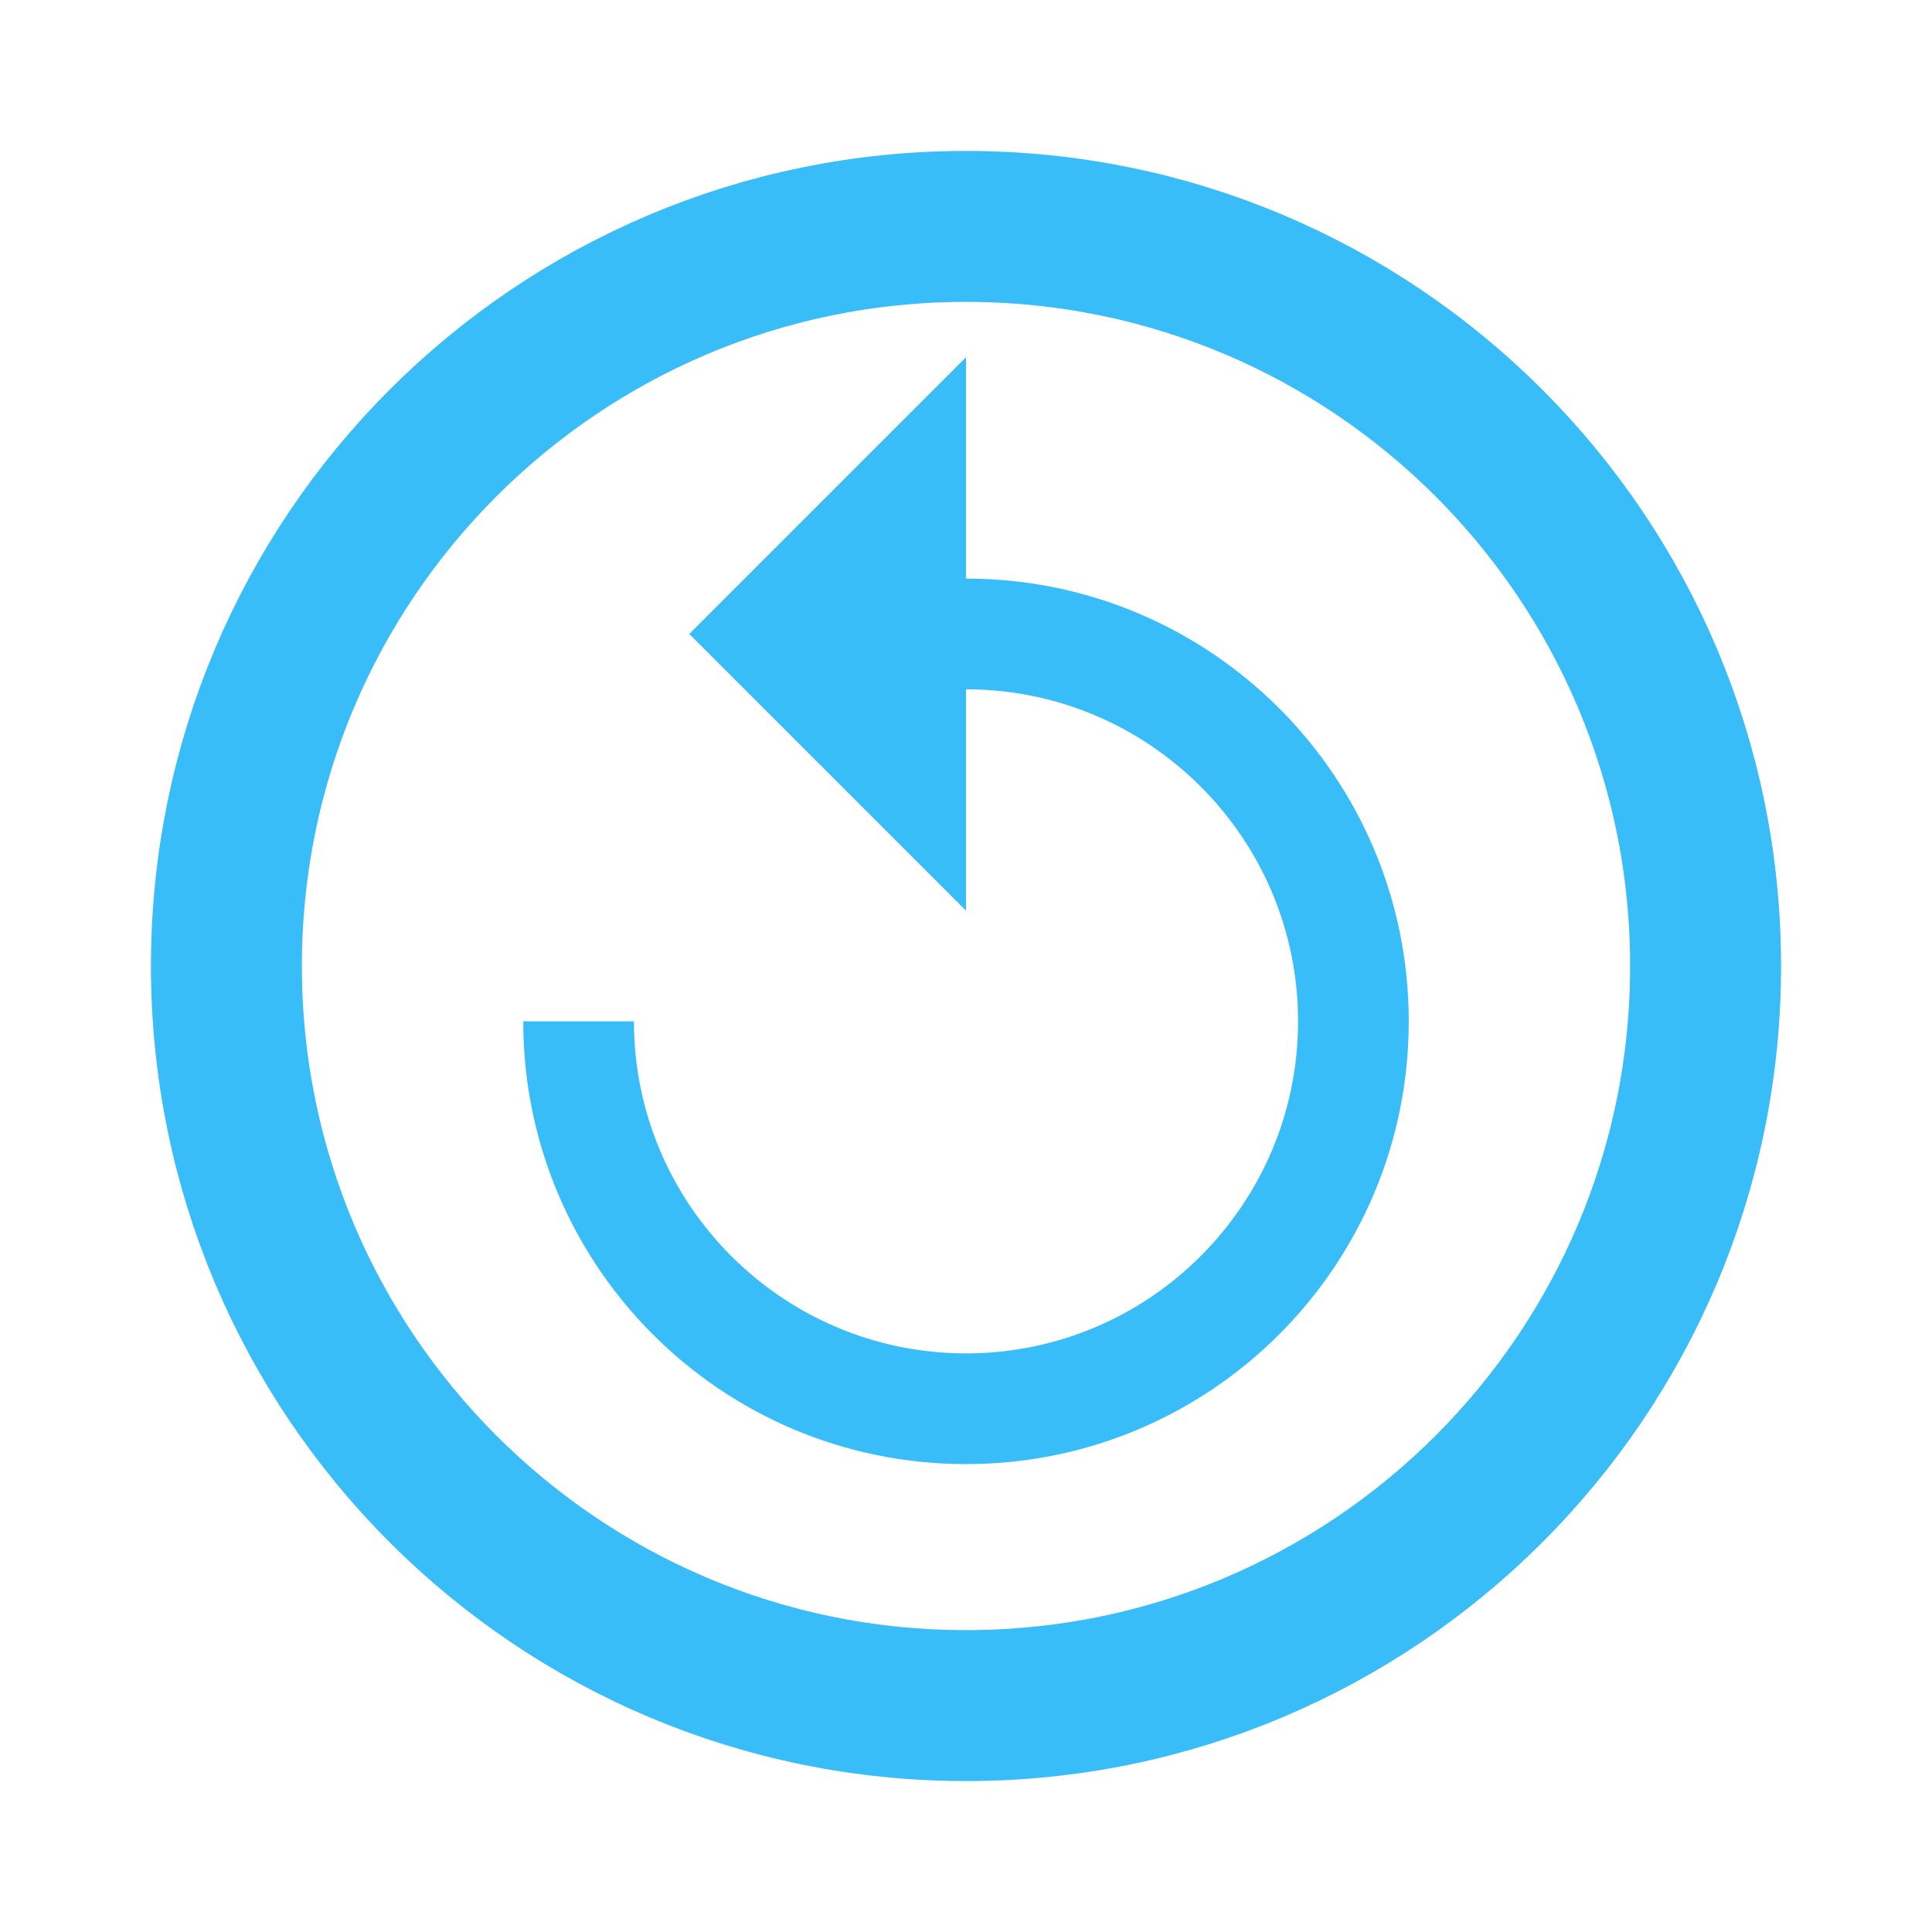
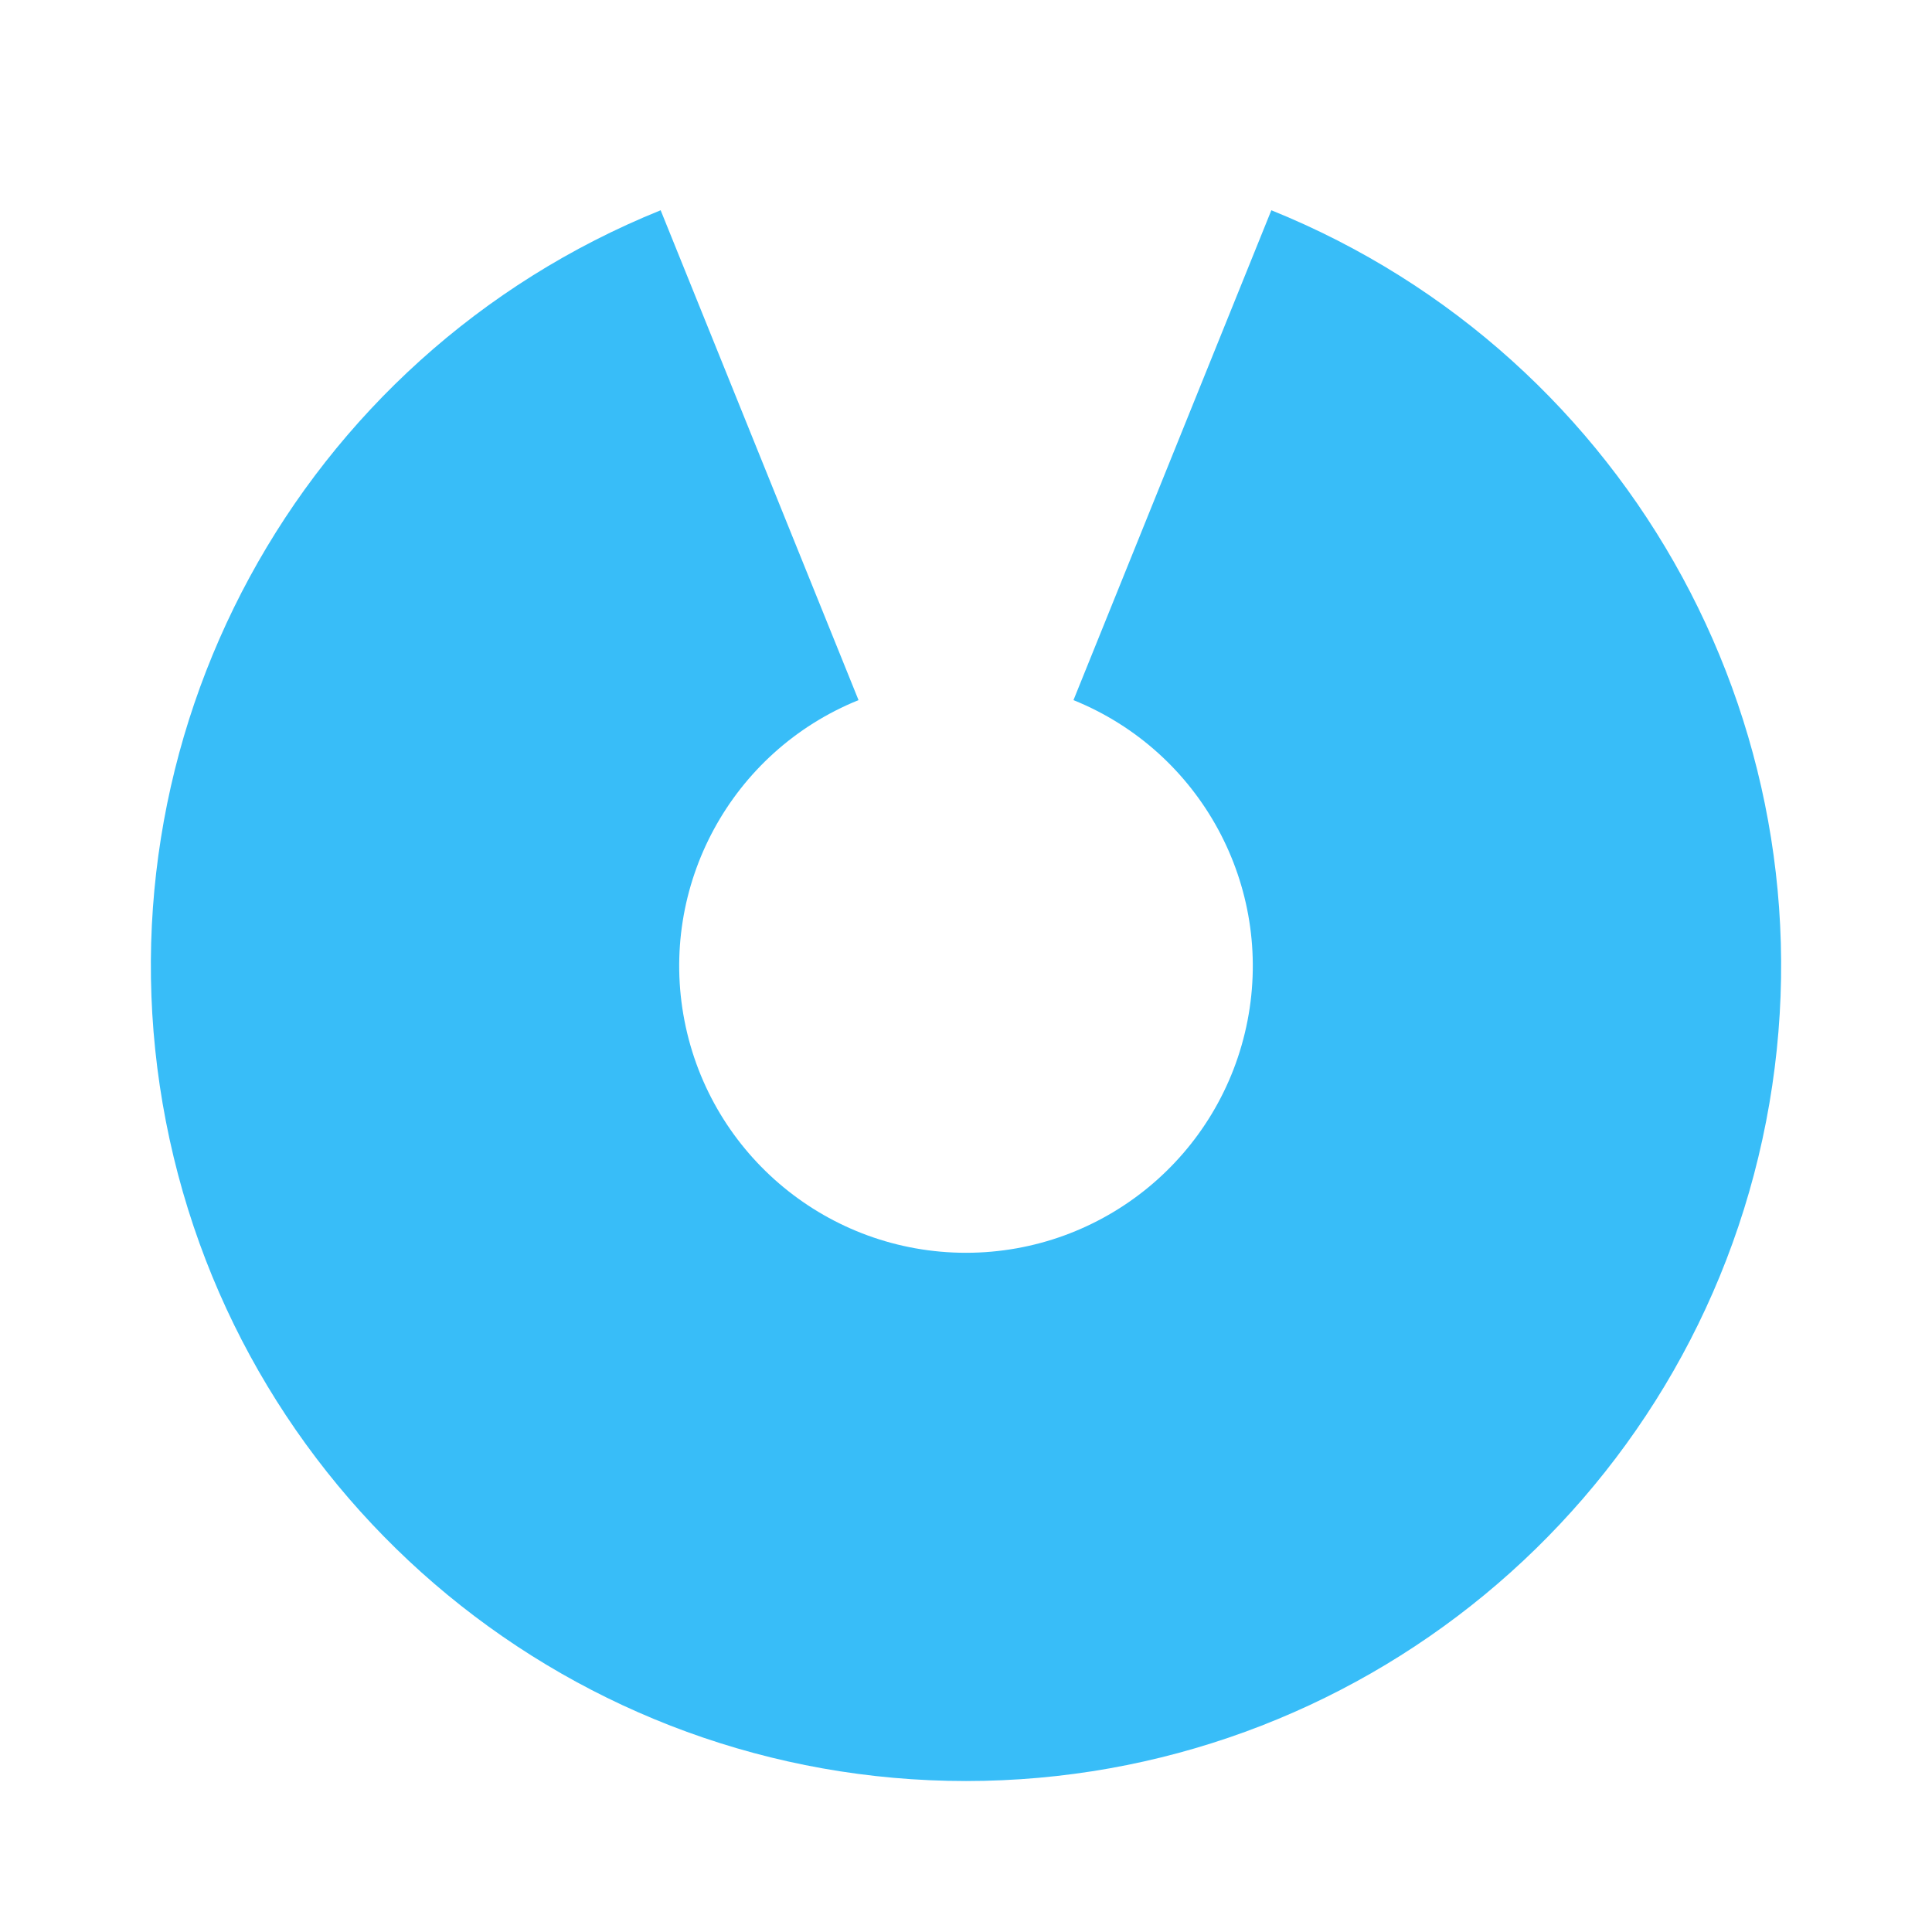
<svg xmlns="http://www.w3.org/2000/svg" width="96" height="96" viewBox="0 0 256 256" role="img" aria-label="Rewindom">
-   <circle cx="128" cy="128" r="98" fill="none" stroke="#38bdf8" stroke-width="20" />
-   <path fill="#38bdf8" transform="translate(40 40) scale(7.333333)" d="M12 5V1L7 6l5 5V7c3.31 0 6 2.69 6 6s-2.69 6-6 6-6-2.69-6-6H4c0 4.42 3.58 8 8 8s8-3.58 8-8-3.58-8-8-8z" />
+   <path fill="#38bdf8" d="M87.54 27.86A108 108 0 1 0 168.46 27.86L142.24 92.77A38 38 0 1 1 113.76 92.77Z" />
</svg>
